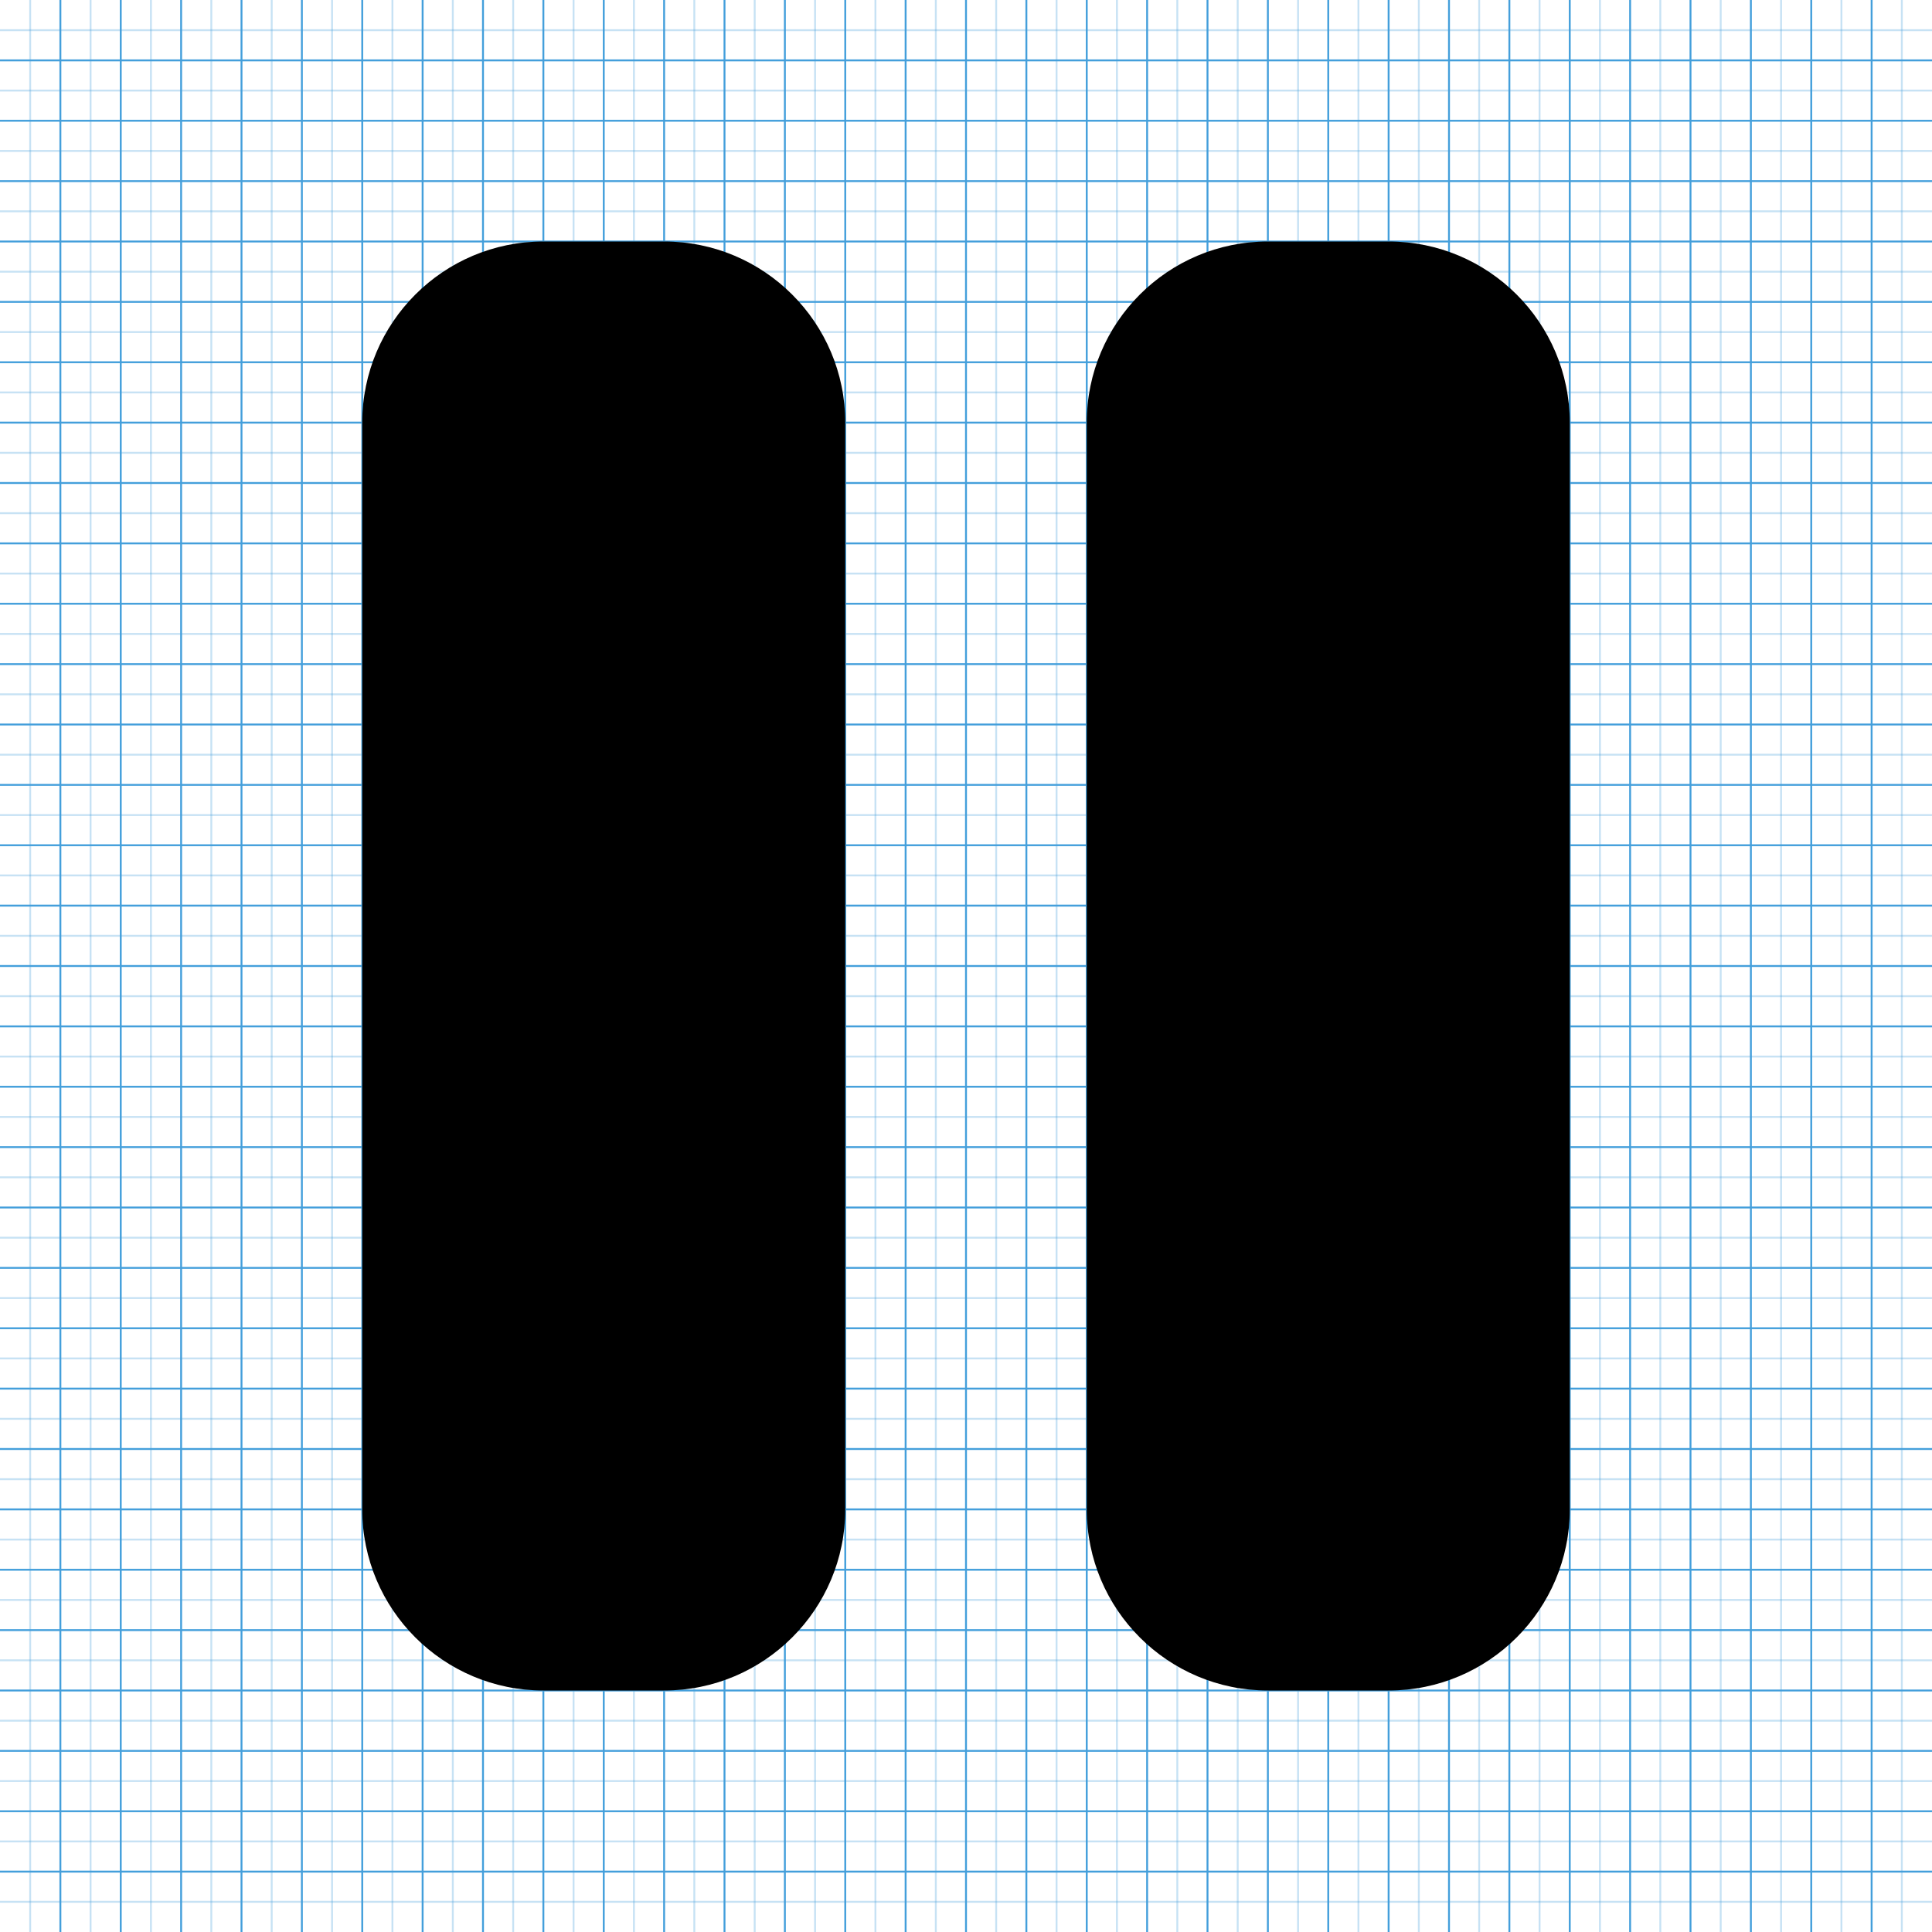
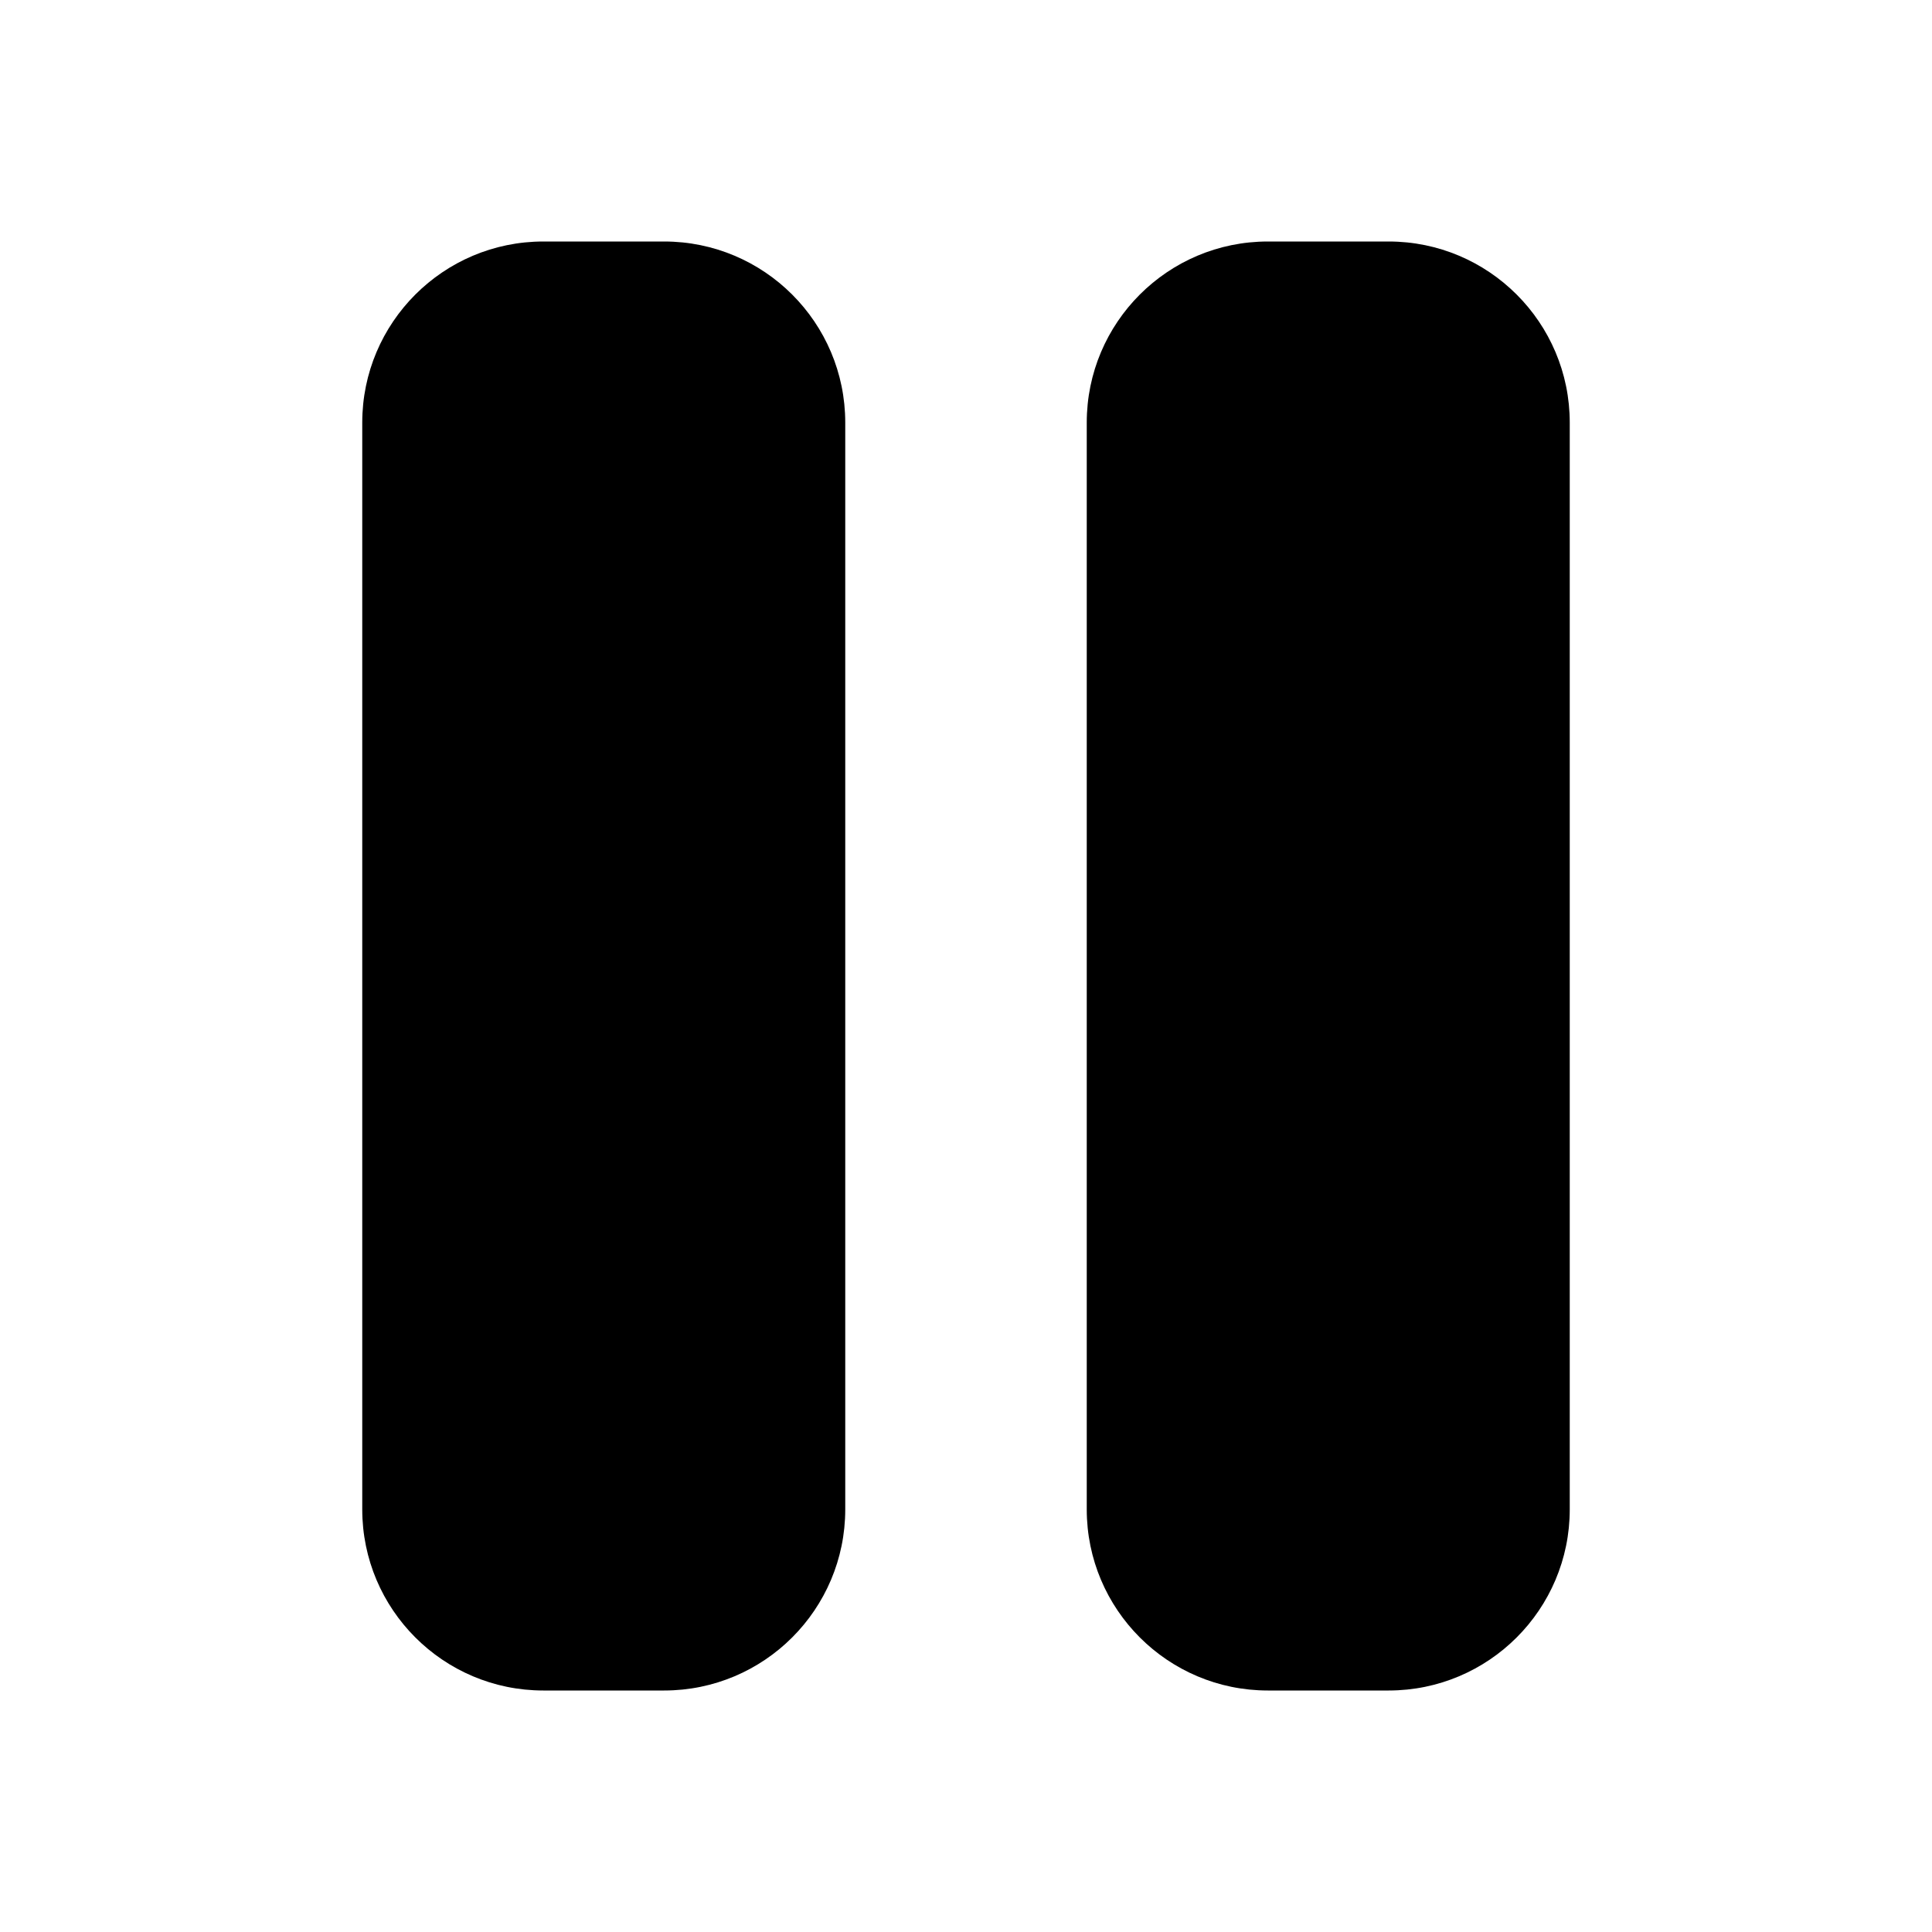
<svg xmlns="http://www.w3.org/2000/svg" version="1.1" width="1024" height="1024" viewBox="0 0 1024 1024">
-   <g id="icomoon-ignore">
-     <line stroke-width="1" x1="16" y1="0" x2="16" y2="1024" stroke="#449FDB" opacity="0.3" />
-     <line stroke-width="1" x1="32" y1="0" x2="32" y2="1024" stroke="#449FDB" opacity="1" />
-     <line stroke-width="1" x1="48" y1="0" x2="48" y2="1024" stroke="#449FDB" opacity="0.3" />
-     <line stroke-width="1" x1="64" y1="0" x2="64" y2="1024" stroke="#449FDB" opacity="1" />
-     <line stroke-width="1" x1="80" y1="0" x2="80" y2="1024" stroke="#449FDB" opacity="0.3" />
-     <line stroke-width="1" x1="96" y1="0" x2="96" y2="1024" stroke="#449FDB" opacity="1" />
-     <line stroke-width="1" x1="112" y1="0" x2="112" y2="1024" stroke="#449FDB" opacity="0.3" />
-     <line stroke-width="1" x1="128" y1="0" x2="128" y2="1024" stroke="#449FDB" opacity="1" />
-     <line stroke-width="1" x1="144" y1="0" x2="144" y2="1024" stroke="#449FDB" opacity="0.3" />
-     <line stroke-width="1" x1="160" y1="0" x2="160" y2="1024" stroke="#449FDB" opacity="1" />
-     <line stroke-width="1" x1="176" y1="0" x2="176" y2="1024" stroke="#449FDB" opacity="0.3" />
-     <line stroke-width="1" x1="192" y1="0" x2="192" y2="1024" stroke="#449FDB" opacity="1" />
-     <line stroke-width="1" x1="208" y1="0" x2="208" y2="1024" stroke="#449FDB" opacity="0.3" />
-     <line stroke-width="1" x1="224" y1="0" x2="224" y2="1024" stroke="#449FDB" opacity="1" />
-     <line stroke-width="1" x1="240" y1="0" x2="240" y2="1024" stroke="#449FDB" opacity="0.3" />
-     <line stroke-width="1" x1="256" y1="0" x2="256" y2="1024" stroke="#449FDB" opacity="1" />
-     <line stroke-width="1" x1="272" y1="0" x2="272" y2="1024" stroke="#449FDB" opacity="0.3" />
-     <line stroke-width="1" x1="288" y1="0" x2="288" y2="1024" stroke="#449FDB" opacity="1" />
-     <line stroke-width="1" x1="304" y1="0" x2="304" y2="1024" stroke="#449FDB" opacity="0.3" />
-     <line stroke-width="1" x1="320" y1="0" x2="320" y2="1024" stroke="#449FDB" opacity="1" />
-     <line stroke-width="1" x1="336" y1="0" x2="336" y2="1024" stroke="#449FDB" opacity="0.3" />
-     <line stroke-width="1" x1="352" y1="0" x2="352" y2="1024" stroke="#449FDB" opacity="1" />
-     <line stroke-width="1" x1="368" y1="0" x2="368" y2="1024" stroke="#449FDB" opacity="0.3" />
-     <line stroke-width="1" x1="384" y1="0" x2="384" y2="1024" stroke="#449FDB" opacity="1" />
-     <line stroke-width="1" x1="400" y1="0" x2="400" y2="1024" stroke="#449FDB" opacity="0.3" />
-     <line stroke-width="1" x1="416" y1="0" x2="416" y2="1024" stroke="#449FDB" opacity="1" />
-     <line stroke-width="1" x1="432" y1="0" x2="432" y2="1024" stroke="#449FDB" opacity="0.3" />
-     <line stroke-width="1" x1="448" y1="0" x2="448" y2="1024" stroke="#449FDB" opacity="1" />
-     <line stroke-width="1" x1="464" y1="0" x2="464" y2="1024" stroke="#449FDB" opacity="0.3" />
-     <line stroke-width="1" x1="480" y1="0" x2="480" y2="1024" stroke="#449FDB" opacity="1" />
-     <line stroke-width="1" x1="496" y1="0" x2="496" y2="1024" stroke="#449FDB" opacity="0.3" />
-     <line stroke-width="1" x1="512" y1="0" x2="512" y2="1024" stroke="#449FDB" opacity="1" />
-     <line stroke-width="1" x1="528" y1="0" x2="528" y2="1024" stroke="#449FDB" opacity="0.3" />
-     <line stroke-width="1" x1="544" y1="0" x2="544" y2="1024" stroke="#449FDB" opacity="1" />
-     <line stroke-width="1" x1="560" y1="0" x2="560" y2="1024" stroke="#449FDB" opacity="0.3" />
-     <line stroke-width="1" x1="576" y1="0" x2="576" y2="1024" stroke="#449FDB" opacity="1" />
-     <line stroke-width="1" x1="592" y1="0" x2="592" y2="1024" stroke="#449FDB" opacity="0.3" />
-     <line stroke-width="1" x1="608" y1="0" x2="608" y2="1024" stroke="#449FDB" opacity="1" />
-     <line stroke-width="1" x1="624" y1="0" x2="624" y2="1024" stroke="#449FDB" opacity="0.3" />
-     <line stroke-width="1" x1="640" y1="0" x2="640" y2="1024" stroke="#449FDB" opacity="1" />
-     <line stroke-width="1" x1="656" y1="0" x2="656" y2="1024" stroke="#449FDB" opacity="0.3" />
-     <line stroke-width="1" x1="672" y1="0" x2="672" y2="1024" stroke="#449FDB" opacity="1" />
-     <line stroke-width="1" x1="688" y1="0" x2="688" y2="1024" stroke="#449FDB" opacity="0.3" />
-     <line stroke-width="1" x1="704" y1="0" x2="704" y2="1024" stroke="#449FDB" opacity="1" />
-     <line stroke-width="1" x1="720" y1="0" x2="720" y2="1024" stroke="#449FDB" opacity="0.3" />
-     <line stroke-width="1" x1="736" y1="0" x2="736" y2="1024" stroke="#449FDB" opacity="1" />
-     <line stroke-width="1" x1="752" y1="0" x2="752" y2="1024" stroke="#449FDB" opacity="0.3" />
-     <line stroke-width="1" x1="768" y1="0" x2="768" y2="1024" stroke="#449FDB" opacity="1" />
-     <line stroke-width="1" x1="784" y1="0" x2="784" y2="1024" stroke="#449FDB" opacity="0.3" />
-     <line stroke-width="1" x1="800" y1="0" x2="800" y2="1024" stroke="#449FDB" opacity="1" />
-     <line stroke-width="1" x1="816" y1="0" x2="816" y2="1024" stroke="#449FDB" opacity="0.3" />
-     <line stroke-width="1" x1="832" y1="0" x2="832" y2="1024" stroke="#449FDB" opacity="1" />
-     <line stroke-width="1" x1="848" y1="0" x2="848" y2="1024" stroke="#449FDB" opacity="0.3" />
-     <line stroke-width="1" x1="864" y1="0" x2="864" y2="1024" stroke="#449FDB" opacity="1" />
-     <line stroke-width="1" x1="880" y1="0" x2="880" y2="1024" stroke="#449FDB" opacity="0.3" />
-     <line stroke-width="1" x1="896" y1="0" x2="896" y2="1024" stroke="#449FDB" opacity="1" />
-     <line stroke-width="1" x1="912" y1="0" x2="912" y2="1024" stroke="#449FDB" opacity="0.3" />
-     <line stroke-width="1" x1="928" y1="0" x2="928" y2="1024" stroke="#449FDB" opacity="1" />
-     <line stroke-width="1" x1="944" y1="0" x2="944" y2="1024" stroke="#449FDB" opacity="0.3" />
-     <line stroke-width="1" x1="960" y1="0" x2="960" y2="1024" stroke="#449FDB" opacity="1" />
-     <line stroke-width="1" x1="976" y1="0" x2="976" y2="1024" stroke="#449FDB" opacity="0.3" />
-     <line stroke-width="1" x1="992" y1="0" x2="992" y2="1024" stroke="#449FDB" opacity="1" />
-     <line stroke-width="1" x1="1008" y1="0" x2="1008" y2="1024" stroke="#449FDB" opacity="0.3" />
-     <line stroke-width="1" x1="0" y1="16" x2="1024" y2="16" stroke="#449FDB" opacity="0.3" />
-     <line stroke-width="1" x1="0" y1="32" x2="1024" y2="32" stroke="#449FDB" opacity="1" />
-     <line stroke-width="1" x1="0" y1="48" x2="1024" y2="48" stroke="#449FDB" opacity="0.3" />
-     <line stroke-width="1" x1="0" y1="64" x2="1024" y2="64" stroke="#449FDB" opacity="1" />
-     <line stroke-width="1" x1="0" y1="80" x2="1024" y2="80" stroke="#449FDB" opacity="0.3" />
-     <line stroke-width="1" x1="0" y1="96" x2="1024" y2="96" stroke="#449FDB" opacity="1" />
-     <line stroke-width="1" x1="0" y1="112" x2="1024" y2="112" stroke="#449FDB" opacity="0.3" />
-     <line stroke-width="1" x1="0" y1="128" x2="1024" y2="128" stroke="#449FDB" opacity="1" />
-     <line stroke-width="1" x1="0" y1="144" x2="1024" y2="144" stroke="#449FDB" opacity="0.3" />
-     <line stroke-width="1" x1="0" y1="160" x2="1024" y2="160" stroke="#449FDB" opacity="1" />
-     <line stroke-width="1" x1="0" y1="176" x2="1024" y2="176" stroke="#449FDB" opacity="0.3" />
-     <line stroke-width="1" x1="0" y1="192" x2="1024" y2="192" stroke="#449FDB" opacity="1" />
-     <line stroke-width="1" x1="0" y1="208" x2="1024" y2="208" stroke="#449FDB" opacity="0.3" />
-     <line stroke-width="1" x1="0" y1="224" x2="1024" y2="224" stroke="#449FDB" opacity="1" />
-     <line stroke-width="1" x1="0" y1="240" x2="1024" y2="240" stroke="#449FDB" opacity="0.3" />
-     <line stroke-width="1" x1="0" y1="256" x2="1024" y2="256" stroke="#449FDB" opacity="1" />
-     <line stroke-width="1" x1="0" y1="272" x2="1024" y2="272" stroke="#449FDB" opacity="0.3" />
-     <line stroke-width="1" x1="0" y1="288" x2="1024" y2="288" stroke="#449FDB" opacity="1" />
-     <line stroke-width="1" x1="0" y1="304" x2="1024" y2="304" stroke="#449FDB" opacity="0.3" />
-     <line stroke-width="1" x1="0" y1="320" x2="1024" y2="320" stroke="#449FDB" opacity="1" />
-     <line stroke-width="1" x1="0" y1="336" x2="1024" y2="336" stroke="#449FDB" opacity="0.3" />
-     <line stroke-width="1" x1="0" y1="352" x2="1024" y2="352" stroke="#449FDB" opacity="1" />
-     <line stroke-width="1" x1="0" y1="368" x2="1024" y2="368" stroke="#449FDB" opacity="0.3" />
-     <line stroke-width="1" x1="0" y1="384" x2="1024" y2="384" stroke="#449FDB" opacity="1" />
-     <line stroke-width="1" x1="0" y1="400" x2="1024" y2="400" stroke="#449FDB" opacity="0.3" />
-     <line stroke-width="1" x1="0" y1="416" x2="1024" y2="416" stroke="#449FDB" opacity="1" />
-     <line stroke-width="1" x1="0" y1="432" x2="1024" y2="432" stroke="#449FDB" opacity="0.3" />
-     <line stroke-width="1" x1="0" y1="448" x2="1024" y2="448" stroke="#449FDB" opacity="1" />
-     <line stroke-width="1" x1="0" y1="464" x2="1024" y2="464" stroke="#449FDB" opacity="0.3" />
-     <line stroke-width="1" x1="0" y1="480" x2="1024" y2="480" stroke="#449FDB" opacity="1" />
-     <line stroke-width="1" x1="0" y1="496" x2="1024" y2="496" stroke="#449FDB" opacity="0.3" />
-     <line stroke-width="1" x1="0" y1="512" x2="1024" y2="512" stroke="#449FDB" opacity="1" />
-     <line stroke-width="1" x1="0" y1="528" x2="1024" y2="528" stroke="#449FDB" opacity="0.3" />
-     <line stroke-width="1" x1="0" y1="544" x2="1024" y2="544" stroke="#449FDB" opacity="1" />
-     <line stroke-width="1" x1="0" y1="560" x2="1024" y2="560" stroke="#449FDB" opacity="0.3" />
-     <line stroke-width="1" x1="0" y1="576" x2="1024" y2="576" stroke="#449FDB" opacity="1" />
-     <line stroke-width="1" x1="0" y1="592" x2="1024" y2="592" stroke="#449FDB" opacity="0.3" />
-     <line stroke-width="1" x1="0" y1="608" x2="1024" y2="608" stroke="#449FDB" opacity="1" />
-     <line stroke-width="1" x1="0" y1="624" x2="1024" y2="624" stroke="#449FDB" opacity="0.3" />
-     <line stroke-width="1" x1="0" y1="640" x2="1024" y2="640" stroke="#449FDB" opacity="1" />
-     <line stroke-width="1" x1="0" y1="656" x2="1024" y2="656" stroke="#449FDB" opacity="0.3" />
-     <line stroke-width="1" x1="0" y1="672" x2="1024" y2="672" stroke="#449FDB" opacity="1" />
-     <line stroke-width="1" x1="0" y1="688" x2="1024" y2="688" stroke="#449FDB" opacity="0.3" />
-     <line stroke-width="1" x1="0" y1="704" x2="1024" y2="704" stroke="#449FDB" opacity="1" />
-     <line stroke-width="1" x1="0" y1="720" x2="1024" y2="720" stroke="#449FDB" opacity="0.3" />
-     <line stroke-width="1" x1="0" y1="736" x2="1024" y2="736" stroke="#449FDB" opacity="1" />
-     <line stroke-width="1" x1="0" y1="752" x2="1024" y2="752" stroke="#449FDB" opacity="0.3" />
-     <line stroke-width="1" x1="0" y1="768" x2="1024" y2="768" stroke="#449FDB" opacity="1" />
-     <line stroke-width="1" x1="0" y1="784" x2="1024" y2="784" stroke="#449FDB" opacity="0.3" />
-     <line stroke-width="1" x1="0" y1="800" x2="1024" y2="800" stroke="#449FDB" opacity="1" />
-     <line stroke-width="1" x1="0" y1="816" x2="1024" y2="816" stroke="#449FDB" opacity="0.3" />
-     <line stroke-width="1" x1="0" y1="832" x2="1024" y2="832" stroke="#449FDB" opacity="1" />
-     <line stroke-width="1" x1="0" y1="848" x2="1024" y2="848" stroke="#449FDB" opacity="0.3" />
-     <line stroke-width="1" x1="0" y1="864" x2="1024" y2="864" stroke="#449FDB" opacity="1" />
-     <line stroke-width="1" x1="0" y1="880" x2="1024" y2="880" stroke="#449FDB" opacity="0.3" />
-     <line stroke-width="1" x1="0" y1="896" x2="1024" y2="896" stroke="#449FDB" opacity="1" />
-     <line stroke-width="1" x1="0" y1="912" x2="1024" y2="912" stroke="#449FDB" opacity="0.3" />
-     <line stroke-width="1" x1="0" y1="928" x2="1024" y2="928" stroke="#449FDB" opacity="1" />
-     <line stroke-width="1" x1="0" y1="944" x2="1024" y2="944" stroke="#449FDB" opacity="0.3" />
-     <line stroke-width="1" x1="0" y1="960" x2="1024" y2="960" stroke="#449FDB" opacity="1" />
-     <line stroke-width="1" x1="0" y1="976" x2="1024" y2="976" stroke="#449FDB" opacity="0.3" />
-     <line stroke-width="1" x1="0" y1="992" x2="1024" y2="992" stroke="#449FDB" opacity="1" />
-     <line stroke-width="1" x1="0" y1="1008" x2="1024" y2="1008" stroke="#449FDB" opacity="0.3" />
-   </g>
  <path fill="#000" d="M288 128c-53 0-96 43-96 96v576c0 53 43 96 96 96h64c53 0 96-43 96-96v-576c0-53-43-96-96-96h-64zM672 128c-53 0-96 43-96 96v576c0 53 43 96 96 96h64c53 0 96-43 96-96v-576c0-53-43-96-96-96h-64z" />
</svg>
